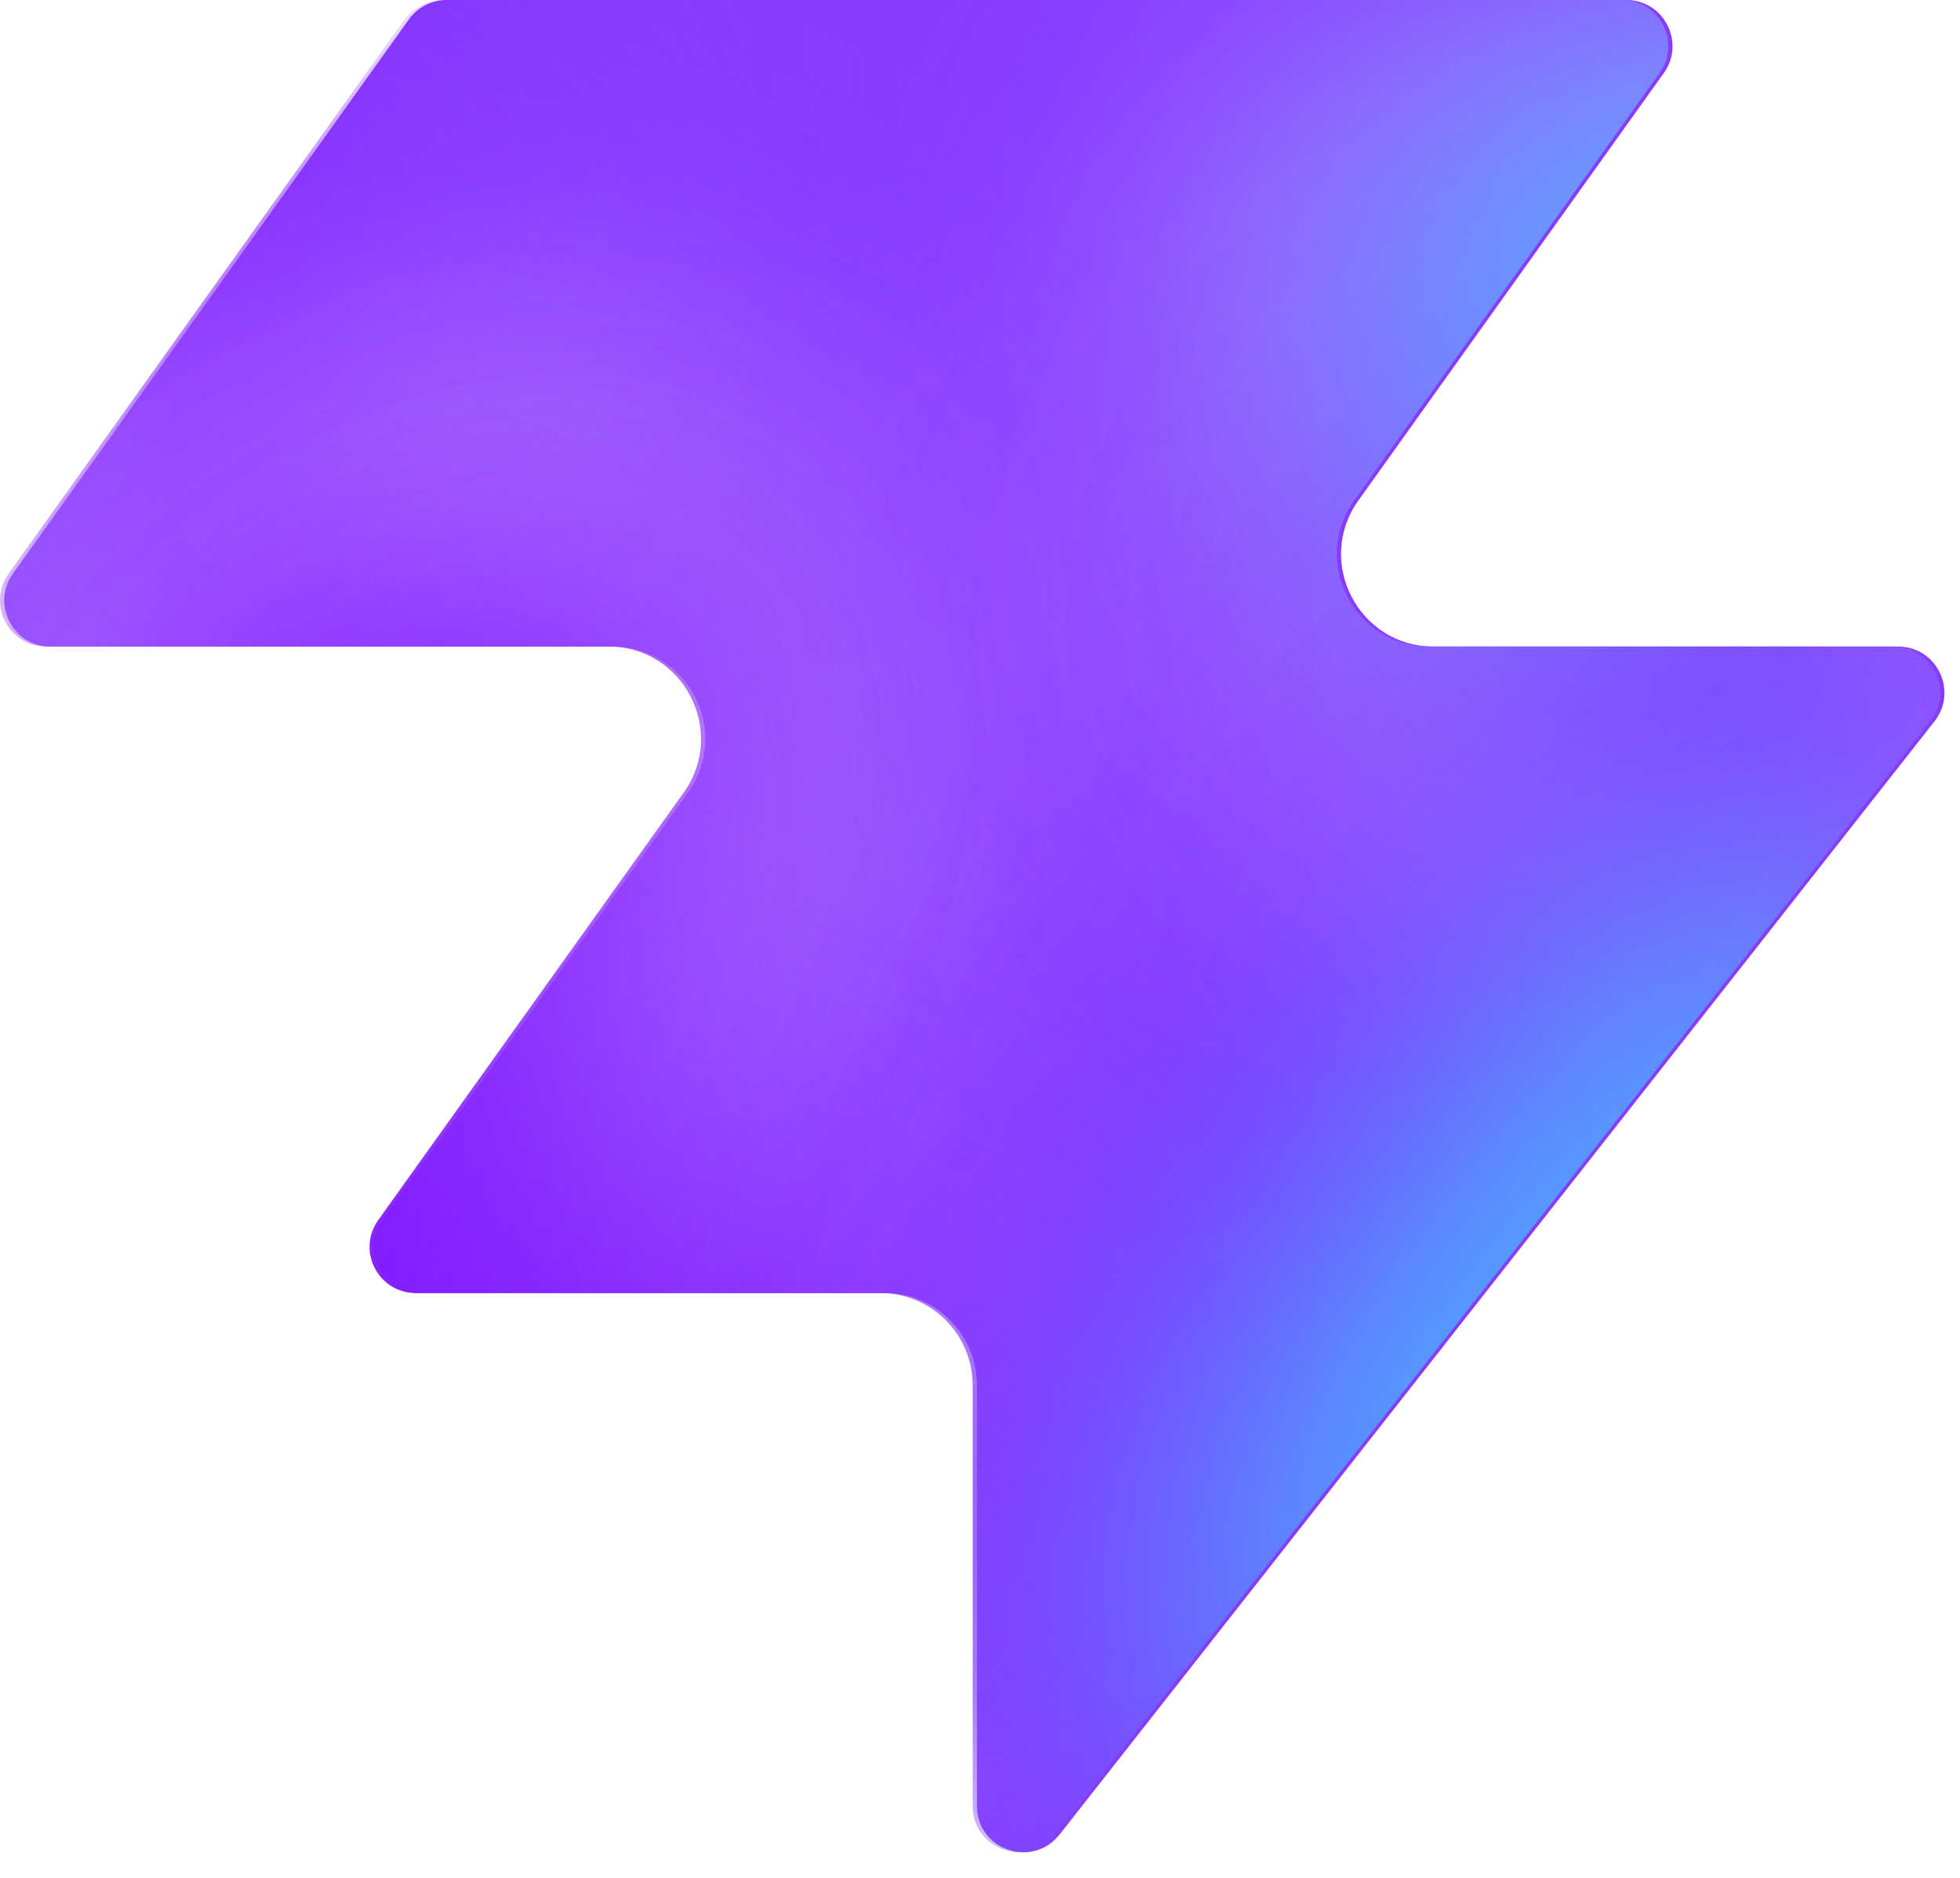
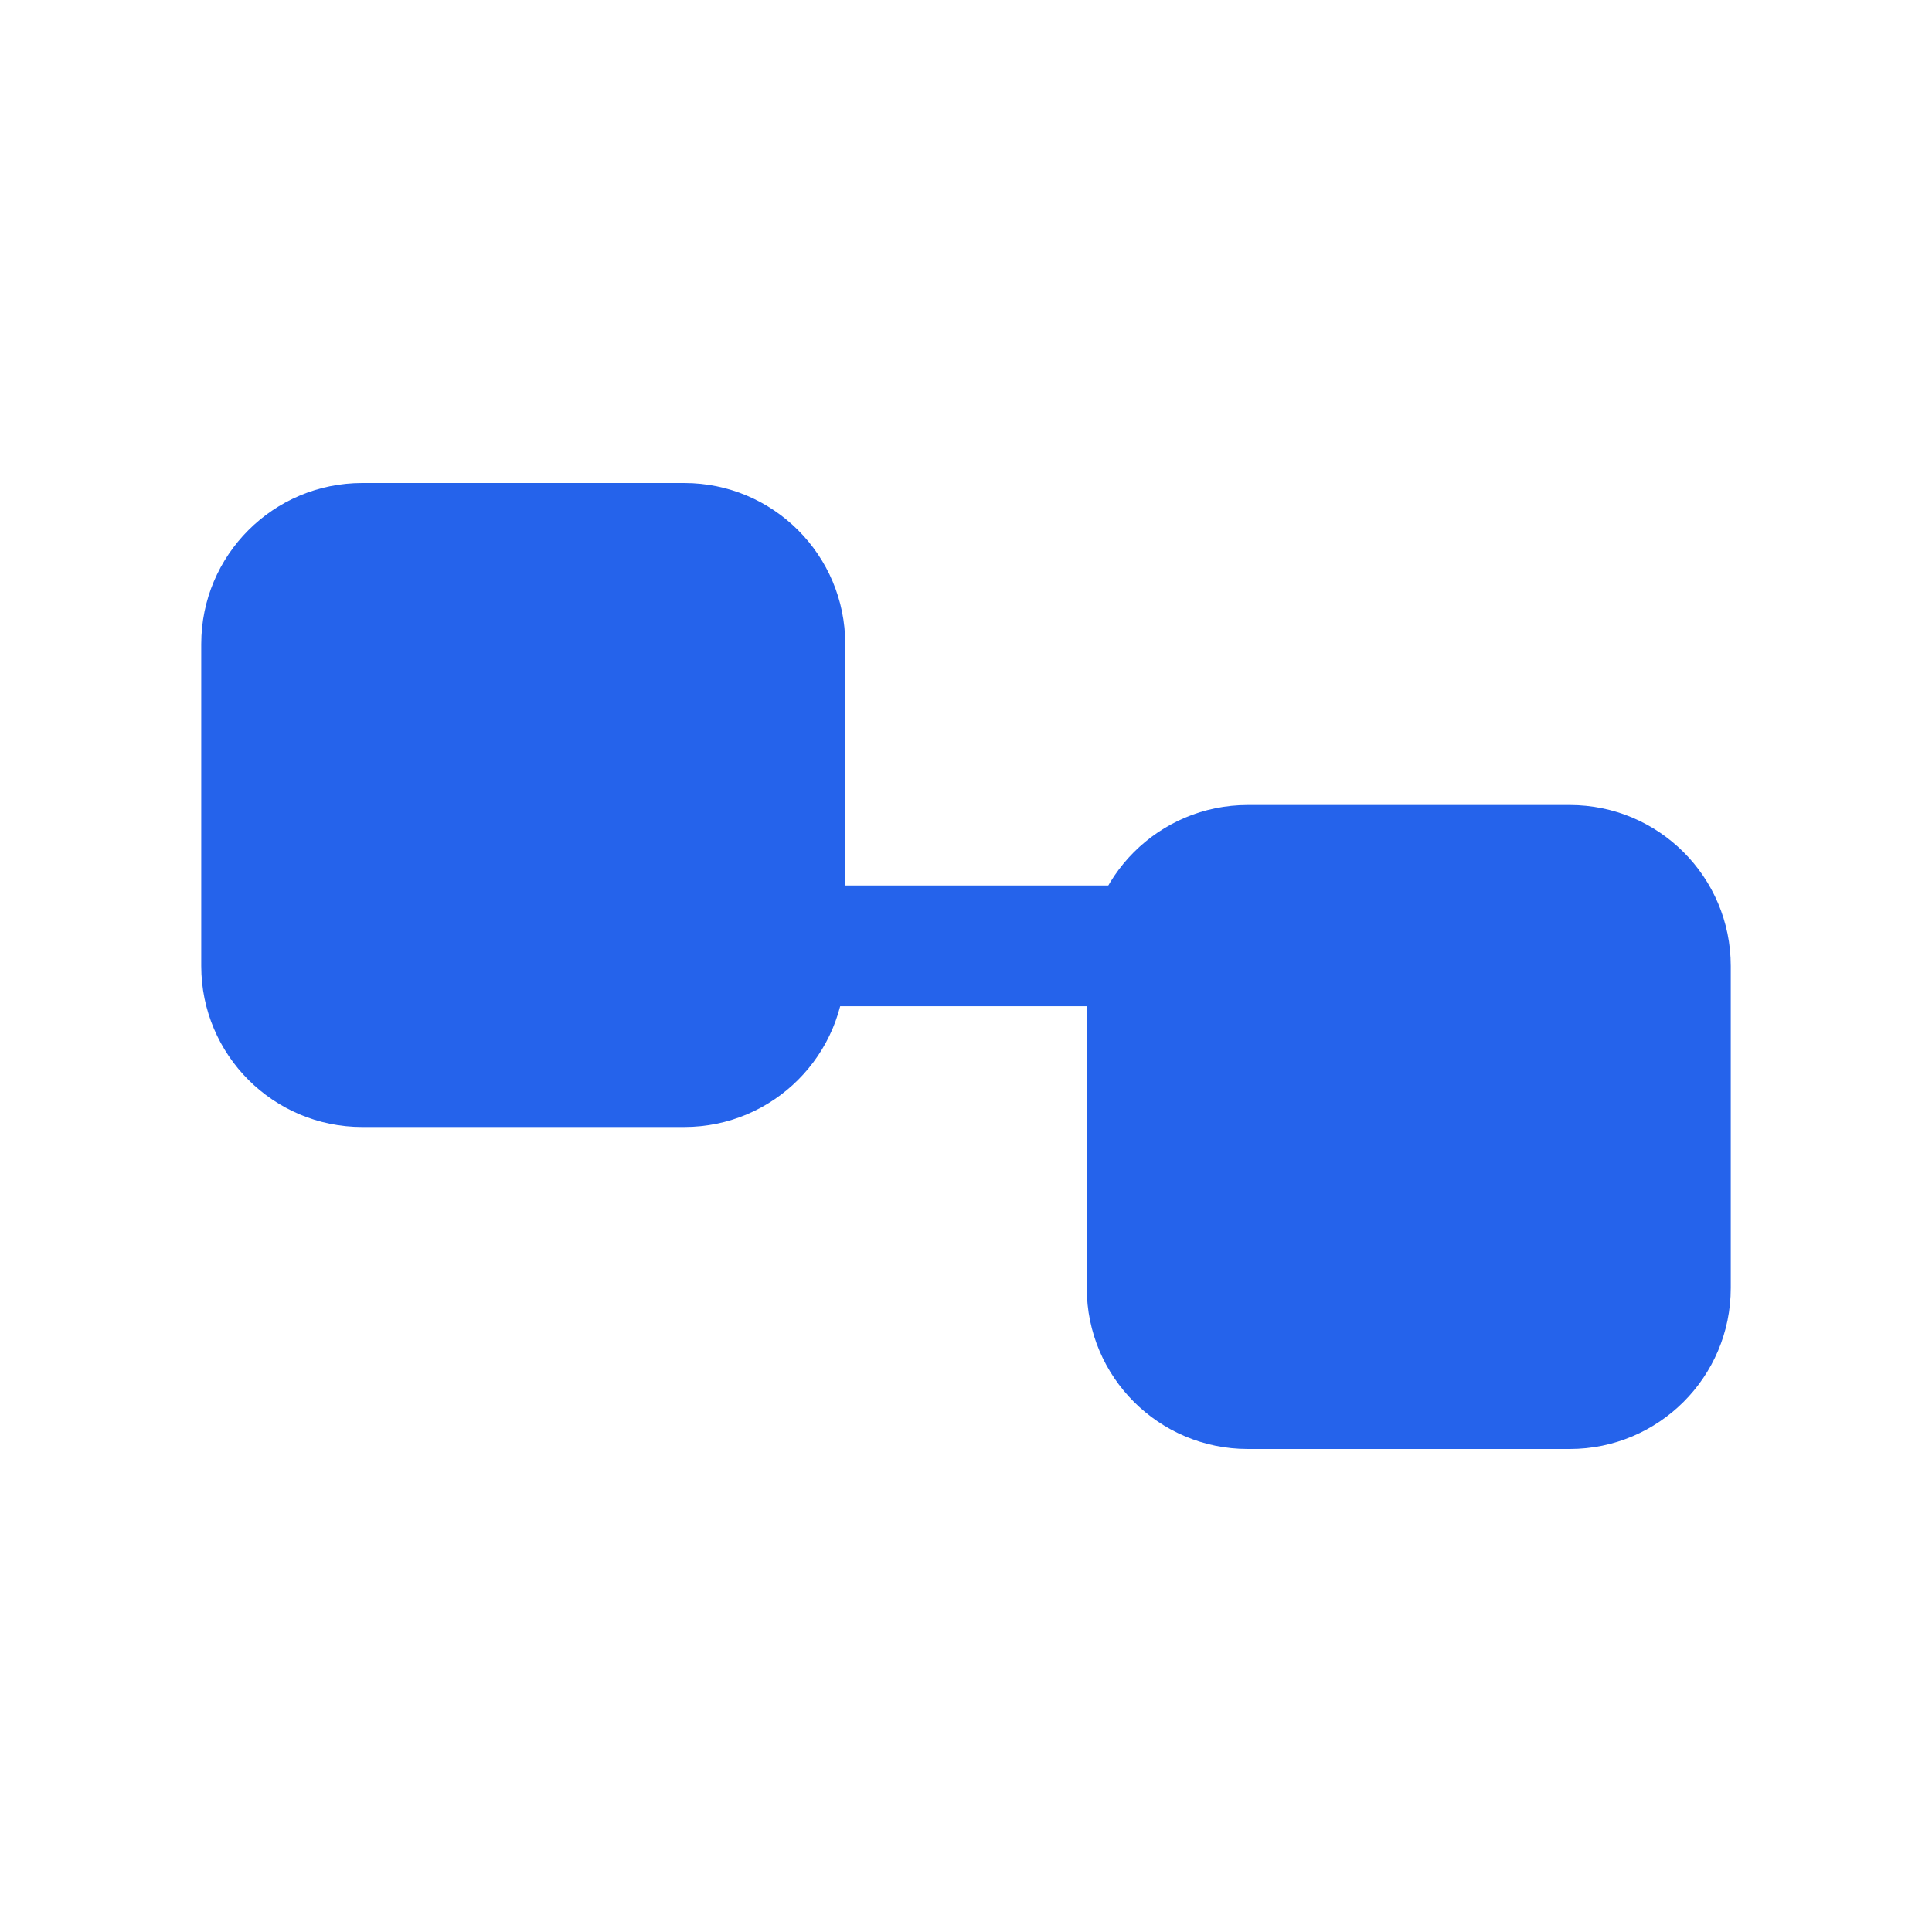
- <svg xmlns="http://www.w3.org/2000/svg" width="48" height="46" fill="none" viewBox="0 0 48 46">
-   <path fill="#863bff" d="M25.946 44.938c-.664.845-2.021.375-2.021-.698V33.937a2.26 2.26 0 0 0-2.262-2.262H10.287c-.92 0-1.456-1.04-.92-1.788l7.48-10.471c1.07-1.497 0-3.578-1.842-3.578H1.237c-.92 0-1.456-1.04-.92-1.788L10.013.474c.214-.297.556-.474.92-.474h28.894c.92 0 1.456 1.04.92 1.788l-7.48 10.471c-1.07 1.498 0 3.579 1.842 3.579h11.377c.943 0 1.473 1.088.89 1.83L25.947 44.94z" style="fill:#863bff;fill:color(display-p3 .525 .23 1);fill-opacity:1" />
-   <mask id="a" width="48" height="46" x="0" y="0" maskUnits="userSpaceOnUse" style="mask-type:alpha">
-     <path fill="#000" d="M25.842 44.938c-.664.844-2.021.375-2.021-.698V33.937a2.26 2.26 0 0 0-2.262-2.262H10.183c-.92 0-1.456-1.04-.92-1.788l7.48-10.471c1.07-1.498 0-3.579-1.842-3.579H1.133c-.92 0-1.456-1.04-.92-1.787L9.91.473c.214-.297.556-.474.92-.474h28.894c.92 0 1.456 1.04.92 1.788l-7.48 10.471c-1.07 1.498 0 3.578 1.842 3.578h11.377c.943 0 1.473 1.088.89 1.832L25.843 44.94z" style="fill:#000;fill-opacity:1" />
-   </mask>
-   <g mask="url(#a)">
-     <g filter="url(#b)">
-       <ellipse cx="5.508" cy="14.704" fill="#ede6ff" rx="5.508" ry="14.704" style="fill:#ede6ff;fill:color(display-p3 .927 .903 1);fill-opacity:1" transform="matrix(.00324 1 1 -.00324 -4.47 31.516)" />
-     </g>
-     <g filter="url(#c)">
-       <ellipse cx="10.399" cy="29.851" fill="#ede6ff" rx="10.399" ry="29.851" style="fill:#ede6ff;fill:color(display-p3 .927 .903 1);fill-opacity:1" transform="matrix(.00324 1 1 -.00324 -39.328 7.883)" />
-     </g>
-     <g filter="url(#d)">
-       <ellipse cx="5.508" cy="30.487" fill="#7e14ff" rx="5.508" ry="30.487" style="fill:#7e14ff;fill:color(display-p3 .492 .077 1);fill-opacity:1" transform="rotate(89.814 -25.913 -14.639)scale(1 -1)" />
-     </g>
-     <g filter="url(#e)">
-       <ellipse cx="5.508" cy="30.599" fill="#7e14ff" rx="5.508" ry="30.599" style="fill:#7e14ff;fill:color(display-p3 .492 .077 1);fill-opacity:1" transform="rotate(89.814 -32.644 -3.334)scale(1 -1)" />
-     </g>
-     <g filter="url(#f)">
-       <ellipse cx="5.508" cy="30.599" fill="#7e14ff" rx="5.508" ry="30.599" style="fill:#7e14ff;fill:color(display-p3 .492 .077 1);fill-opacity:1" transform="matrix(.00324 1 1 -.00324 -34.34 30.47)" />
-     </g>
-     <g filter="url(#g)">
-       <ellipse cx="14.072" cy="22.078" fill="#ede6ff" rx="14.072" ry="22.078" style="fill:#ede6ff;fill:color(display-p3 .927 .903 1);fill-opacity:1" transform="rotate(93.35 24.506 48.493)scale(-1 1)" />
-     </g>
-     <g filter="url(#h)">
-       <ellipse cx="3.47" cy="21.501" fill="#7e14ff" rx="3.47" ry="21.501" style="fill:#7e14ff;fill:color(display-p3 .492 .077 1);fill-opacity:1" transform="rotate(89.009 28.708 47.59)scale(-1 1)" />
-     </g>
-     <g filter="url(#i)">
-       <ellipse cx="3.47" cy="21.501" fill="#7e14ff" rx="3.47" ry="21.501" style="fill:#7e14ff;fill:color(display-p3 .492 .077 1);fill-opacity:1" transform="rotate(89.009 28.708 47.59)scale(-1 1)" />
-     </g>
-     <g filter="url(#j)">
-       <ellipse cx=".387" cy="8.972" fill="#7e14ff" rx="4.407" ry="29.108" style="fill:#7e14ff;fill:color(display-p3 .492 .077 1);fill-opacity:1" transform="rotate(39.51 .387 8.972)" />
-     </g>
-     <g filter="url(#k)">
-       <ellipse cx="47.523" cy="-6.092" fill="#7e14ff" rx="4.407" ry="29.108" style="fill:#7e14ff;fill:color(display-p3 .492 .077 1);fill-opacity:1" transform="rotate(37.892 47.523 -6.092)" />
-     </g>
-     <g filter="url(#l)">
-       <ellipse cx="41.412" cy="6.333" fill="#47bfff" rx="5.971" ry="9.665" style="fill:#47bfff;fill:color(display-p3 .28 .748 1);fill-opacity:1" transform="rotate(37.892 41.412 6.333)" />
-     </g>
-     <g filter="url(#m)">
-       <ellipse cx="-1.879" cy="38.332" fill="#7e14ff" rx="4.407" ry="29.108" style="fill:#7e14ff;fill:color(display-p3 .492 .077 1);fill-opacity:1" transform="rotate(37.892 -1.88 38.332)" />
-     </g>
-     <g filter="url(#n)">
-       <ellipse cx="-1.879" cy="38.332" fill="#7e14ff" rx="4.407" ry="29.108" style="fill:#7e14ff;fill:color(display-p3 .492 .077 1);fill-opacity:1" transform="rotate(37.892 -1.88 38.332)" />
-     </g>
-     <g filter="url(#o)">
-       <ellipse cx="35.651" cy="29.907" fill="#7e14ff" rx="4.407" ry="29.108" style="fill:#7e14ff;fill:color(display-p3 .492 .077 1);fill-opacity:1" transform="rotate(37.892 35.651 29.907)" />
-     </g>
-     <g filter="url(#p)">
-       <ellipse cx="38.418" cy="32.4" fill="#47bfff" rx="5.971" ry="15.297" style="fill:#47bfff;fill:color(display-p3 .28 .748 1);fill-opacity:1" transform="rotate(37.892 38.418 32.4)" />
-     </g>
-   </g>
-   <defs>
-     <filter id="b" width="60.045" height="41.654" x="-19.77" y="16.149" color-interpolation-filters="sRGB" filterUnits="userSpaceOnUse">
-       <feFlood flood-opacity="0" result="BackgroundImageFix" />
-       <feBlend in="SourceGraphic" in2="BackgroundImageFix" result="shape" />
-       <feGaussianBlur result="effect1_foregroundBlur_2002_17158" stdDeviation="7.659" />
-     </filter>
-     <filter id="c" width="90.34" height="51.437" x="-54.613" y="-7.533" color-interpolation-filters="sRGB" filterUnits="userSpaceOnUse">
-       <feFlood flood-opacity="0" result="BackgroundImageFix" />
-       <feBlend in="SourceGraphic" in2="BackgroundImageFix" result="shape" />
-       <feGaussianBlur result="effect1_foregroundBlur_2002_17158" stdDeviation="7.659" />
-     </filter>
-     <filter id="d" width="79.355" height="29.4" x="-49.64" y="2.03" color-interpolation-filters="sRGB" filterUnits="userSpaceOnUse">
-       <feFlood flood-opacity="0" result="BackgroundImageFix" />
-       <feBlend in="SourceGraphic" in2="BackgroundImageFix" result="shape" />
-       <feGaussianBlur result="effect1_foregroundBlur_2002_17158" stdDeviation="4.596" />
-     </filter>
-     <filter id="e" width="79.579" height="29.4" x="-45.045" y="20.029" color-interpolation-filters="sRGB" filterUnits="userSpaceOnUse">
-       <feFlood flood-opacity="0" result="BackgroundImageFix" />
-       <feBlend in="SourceGraphic" in2="BackgroundImageFix" result="shape" />
-       <feGaussianBlur result="effect1_foregroundBlur_2002_17158" stdDeviation="4.596" />
-     </filter>
-     <filter id="f" width="79.579" height="29.4" x="-43.513" y="21.178" color-interpolation-filters="sRGB" filterUnits="userSpaceOnUse">
-       <feFlood flood-opacity="0" result="BackgroundImageFix" />
-       <feBlend in="SourceGraphic" in2="BackgroundImageFix" result="shape" />
-       <feGaussianBlur result="effect1_foregroundBlur_2002_17158" stdDeviation="4.596" />
-     </filter>
-     <filter id="g" width="74.749" height="58.852" x="15.756" y="-17.901" color-interpolation-filters="sRGB" filterUnits="userSpaceOnUse">
-       <feFlood flood-opacity="0" result="BackgroundImageFix" />
-       <feBlend in="SourceGraphic" in2="BackgroundImageFix" result="shape" />
-       <feGaussianBlur result="effect1_foregroundBlur_2002_17158" stdDeviation="7.659" />
-     </filter>
-     <filter id="h" width="61.377" height="25.362" x="23.548" y="2.284" color-interpolation-filters="sRGB" filterUnits="userSpaceOnUse">
-       <feFlood flood-opacity="0" result="BackgroundImageFix" />
-       <feBlend in="SourceGraphic" in2="BackgroundImageFix" result="shape" />
-       <feGaussianBlur result="effect1_foregroundBlur_2002_17158" stdDeviation="4.596" />
-     </filter>
-     <filter id="i" width="61.377" height="25.362" x="23.548" y="2.284" color-interpolation-filters="sRGB" filterUnits="userSpaceOnUse">
-       <feFlood flood-opacity="0" result="BackgroundImageFix" />
-       <feBlend in="SourceGraphic" in2="BackgroundImageFix" result="shape" />
-       <feGaussianBlur result="effect1_foregroundBlur_2002_17158" stdDeviation="4.596" />
-     </filter>
-     <filter id="j" width="56.045" height="63.649" x="-27.636" y="-22.853" color-interpolation-filters="sRGB" filterUnits="userSpaceOnUse">
-       <feFlood flood-opacity="0" result="BackgroundImageFix" />
-       <feBlend in="SourceGraphic" in2="BackgroundImageFix" result="shape" />
-       <feGaussianBlur result="effect1_foregroundBlur_2002_17158" stdDeviation="4.596" />
-     </filter>
-     <filter id="k" width="54.814" height="64.646" x="20.116" y="-38.415" color-interpolation-filters="sRGB" filterUnits="userSpaceOnUse">
-       <feFlood flood-opacity="0" result="BackgroundImageFix" />
-       <feBlend in="SourceGraphic" in2="BackgroundImageFix" result="shape" />
-       <feGaussianBlur result="effect1_foregroundBlur_2002_17158" stdDeviation="4.596" />
-     </filter>
-     <filter id="l" width="33.541" height="35.313" x="24.641" y="-11.323" color-interpolation-filters="sRGB" filterUnits="userSpaceOnUse">
-       <feFlood flood-opacity="0" result="BackgroundImageFix" />
-       <feBlend in="SourceGraphic" in2="BackgroundImageFix" result="shape" />
-       <feGaussianBlur result="effect1_foregroundBlur_2002_17158" stdDeviation="4.596" />
-     </filter>
-     <filter id="m" width="54.814" height="64.646" x="-29.286" y="6.009" color-interpolation-filters="sRGB" filterUnits="userSpaceOnUse">
-       <feFlood flood-opacity="0" result="BackgroundImageFix" />
-       <feBlend in="SourceGraphic" in2="BackgroundImageFix" result="shape" />
-       <feGaussianBlur result="effect1_foregroundBlur_2002_17158" stdDeviation="4.596" />
-     </filter>
-     <filter id="n" width="54.814" height="64.646" x="-29.286" y="6.009" color-interpolation-filters="sRGB" filterUnits="userSpaceOnUse">
-       <feFlood flood-opacity="0" result="BackgroundImageFix" />
-       <feBlend in="SourceGraphic" in2="BackgroundImageFix" result="shape" />
-       <feGaussianBlur result="effect1_foregroundBlur_2002_17158" stdDeviation="4.596" />
-     </filter>
-     <filter id="o" width="54.814" height="64.646" x="8.244" y="-2.416" color-interpolation-filters="sRGB" filterUnits="userSpaceOnUse">
-       <feFlood flood-opacity="0" result="BackgroundImageFix" />
-       <feBlend in="SourceGraphic" in2="BackgroundImageFix" result="shape" />
-       <feGaussianBlur result="effect1_foregroundBlur_2002_17158" stdDeviation="4.596" />
-     </filter>
-     <filter id="p" width="39.409" height="43.623" x="18.713" y="10.588" color-interpolation-filters="sRGB" filterUnits="userSpaceOnUse">
-       <feFlood flood-opacity="0" result="BackgroundImageFix" />
-       <feBlend in="SourceGraphic" in2="BackgroundImageFix" result="shape" />
-       <feGaussianBlur result="effect1_foregroundBlur_2002_17158" stdDeviation="4.596" />
-     </filter>
-   </defs>
+ <svg xmlns="http://www.w3.org/2000/svg" width="48" height="48" viewBox="0 0 48 48" fill="none">
+   <rect x="5" y="12" width="16" height="16" rx="4" fill="#2563eb" />
+   <rect x="27" y="20" width="16" height="16" rx="4" fill="#2563eb" />
+   <rect x="17" y="22" width="14" height="3" rx="1.5" fill="#2563eb" />
</svg>
